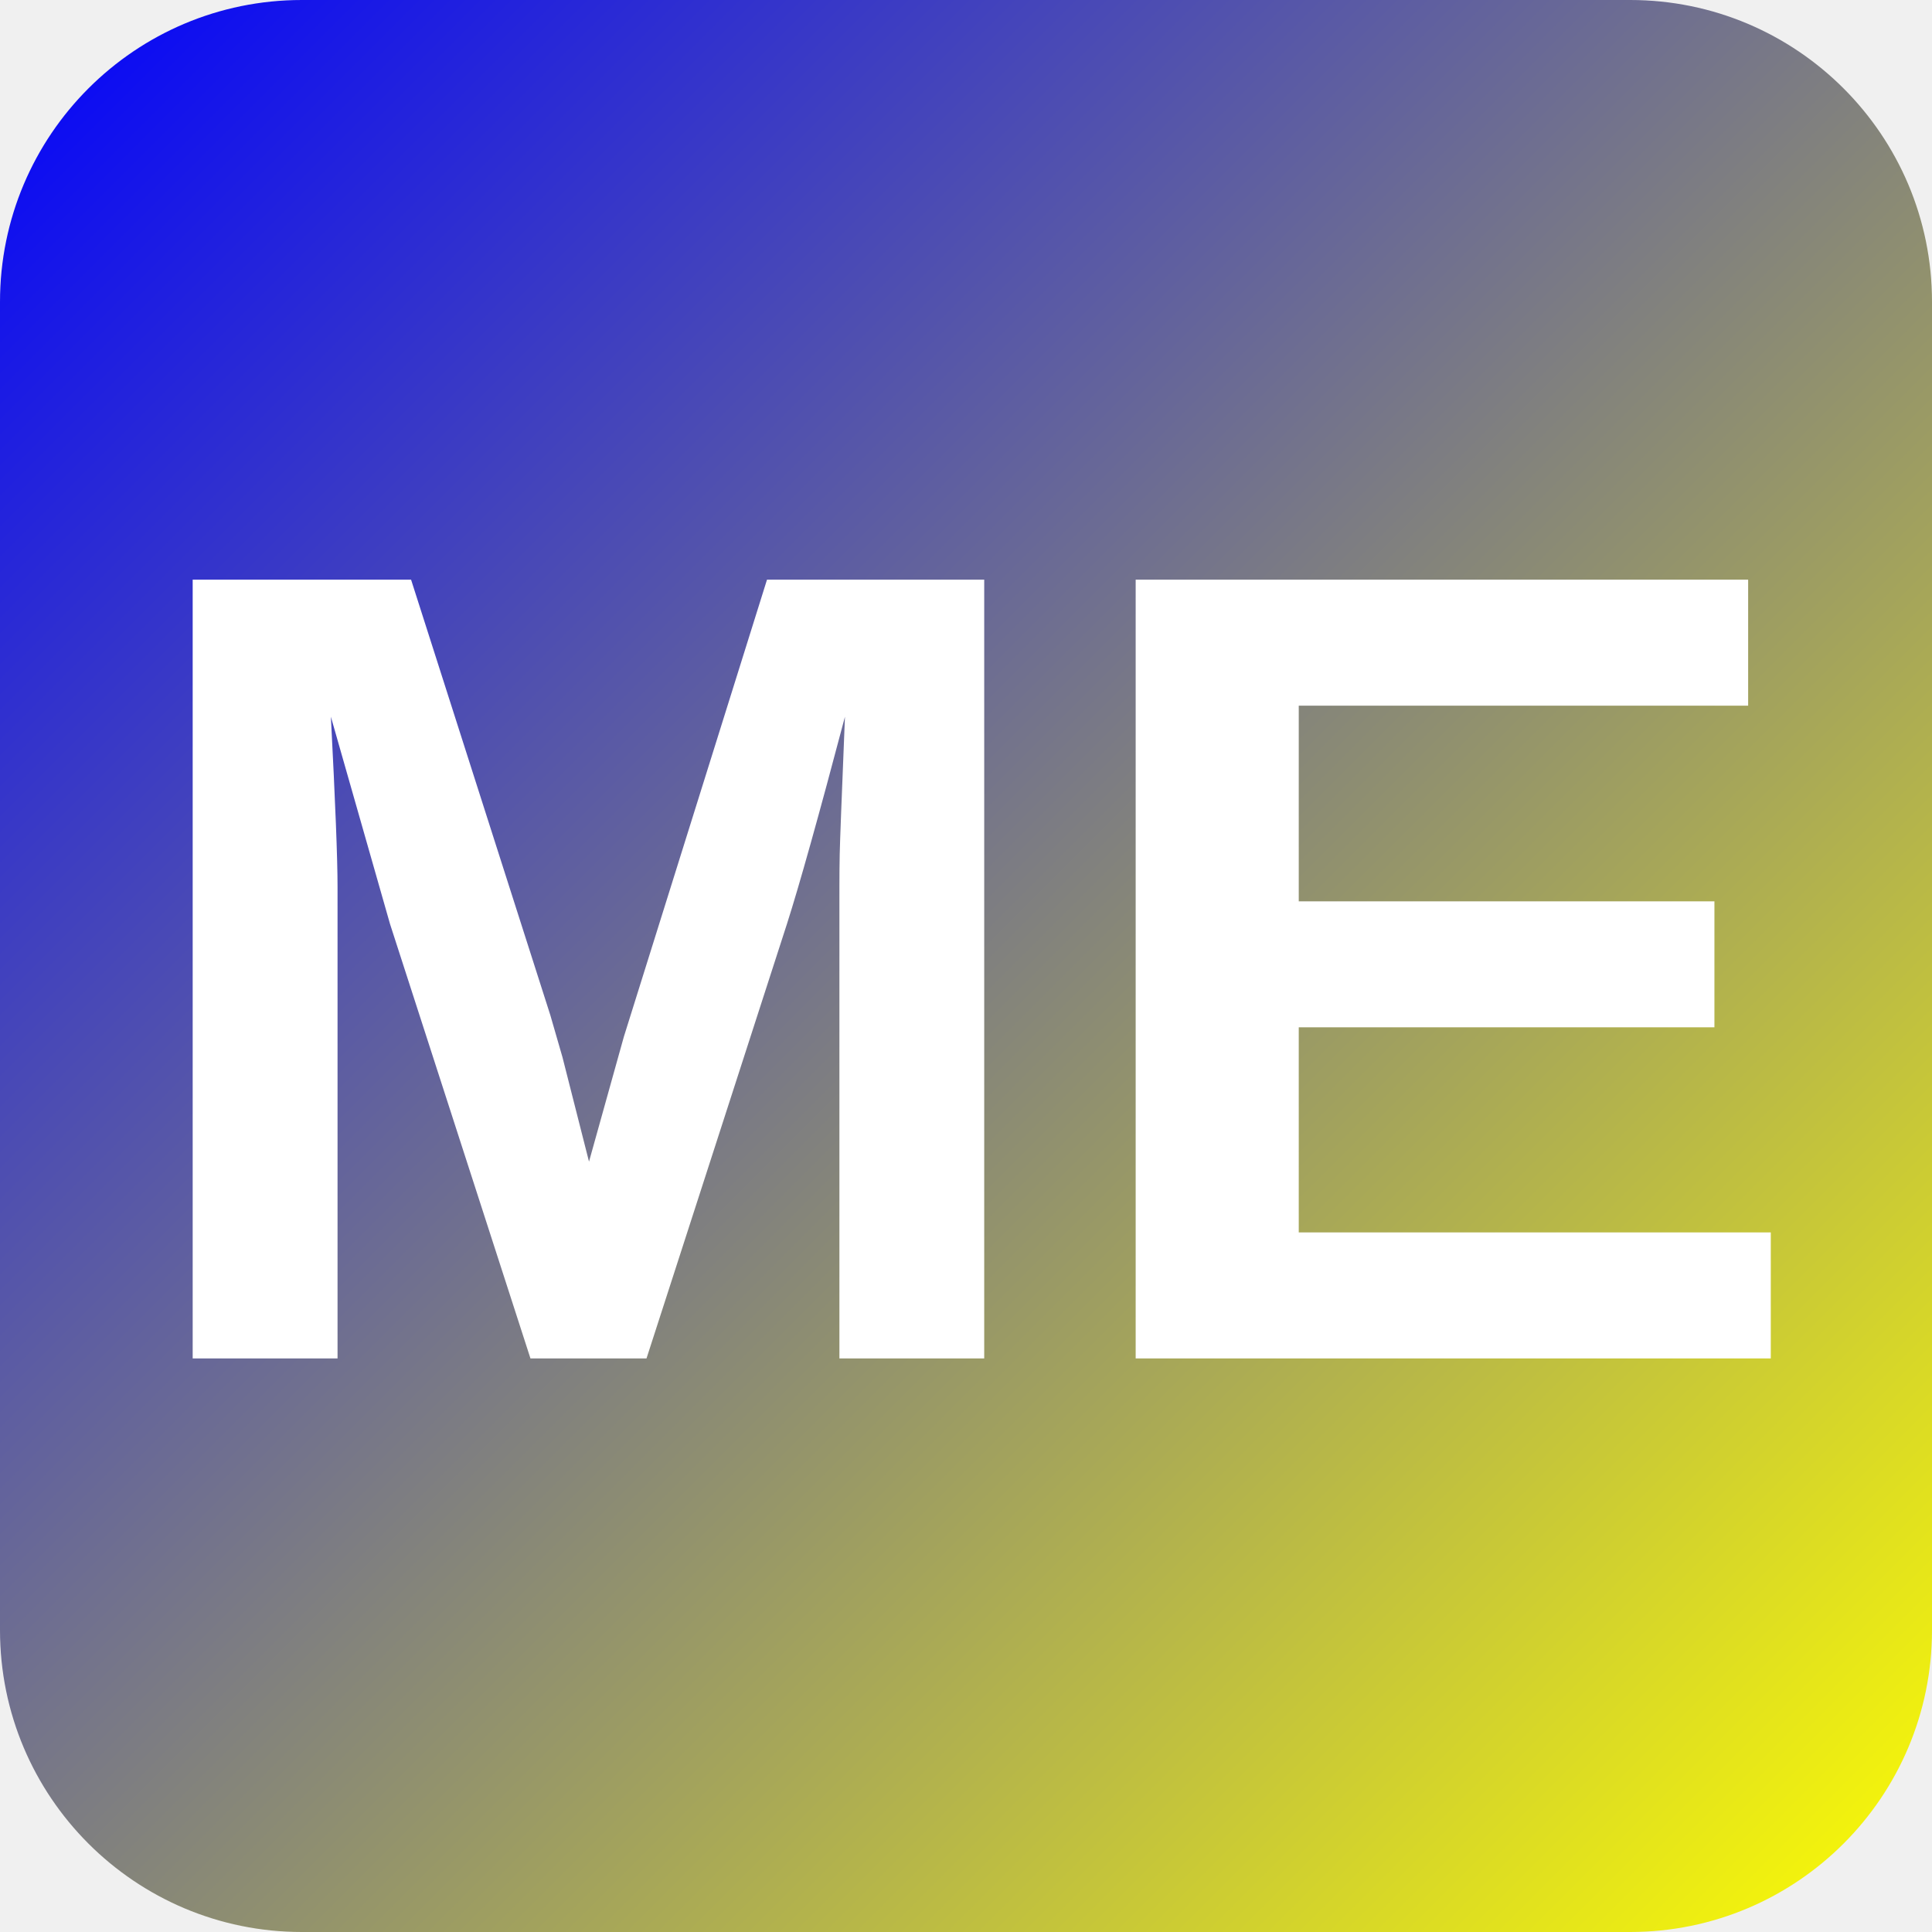
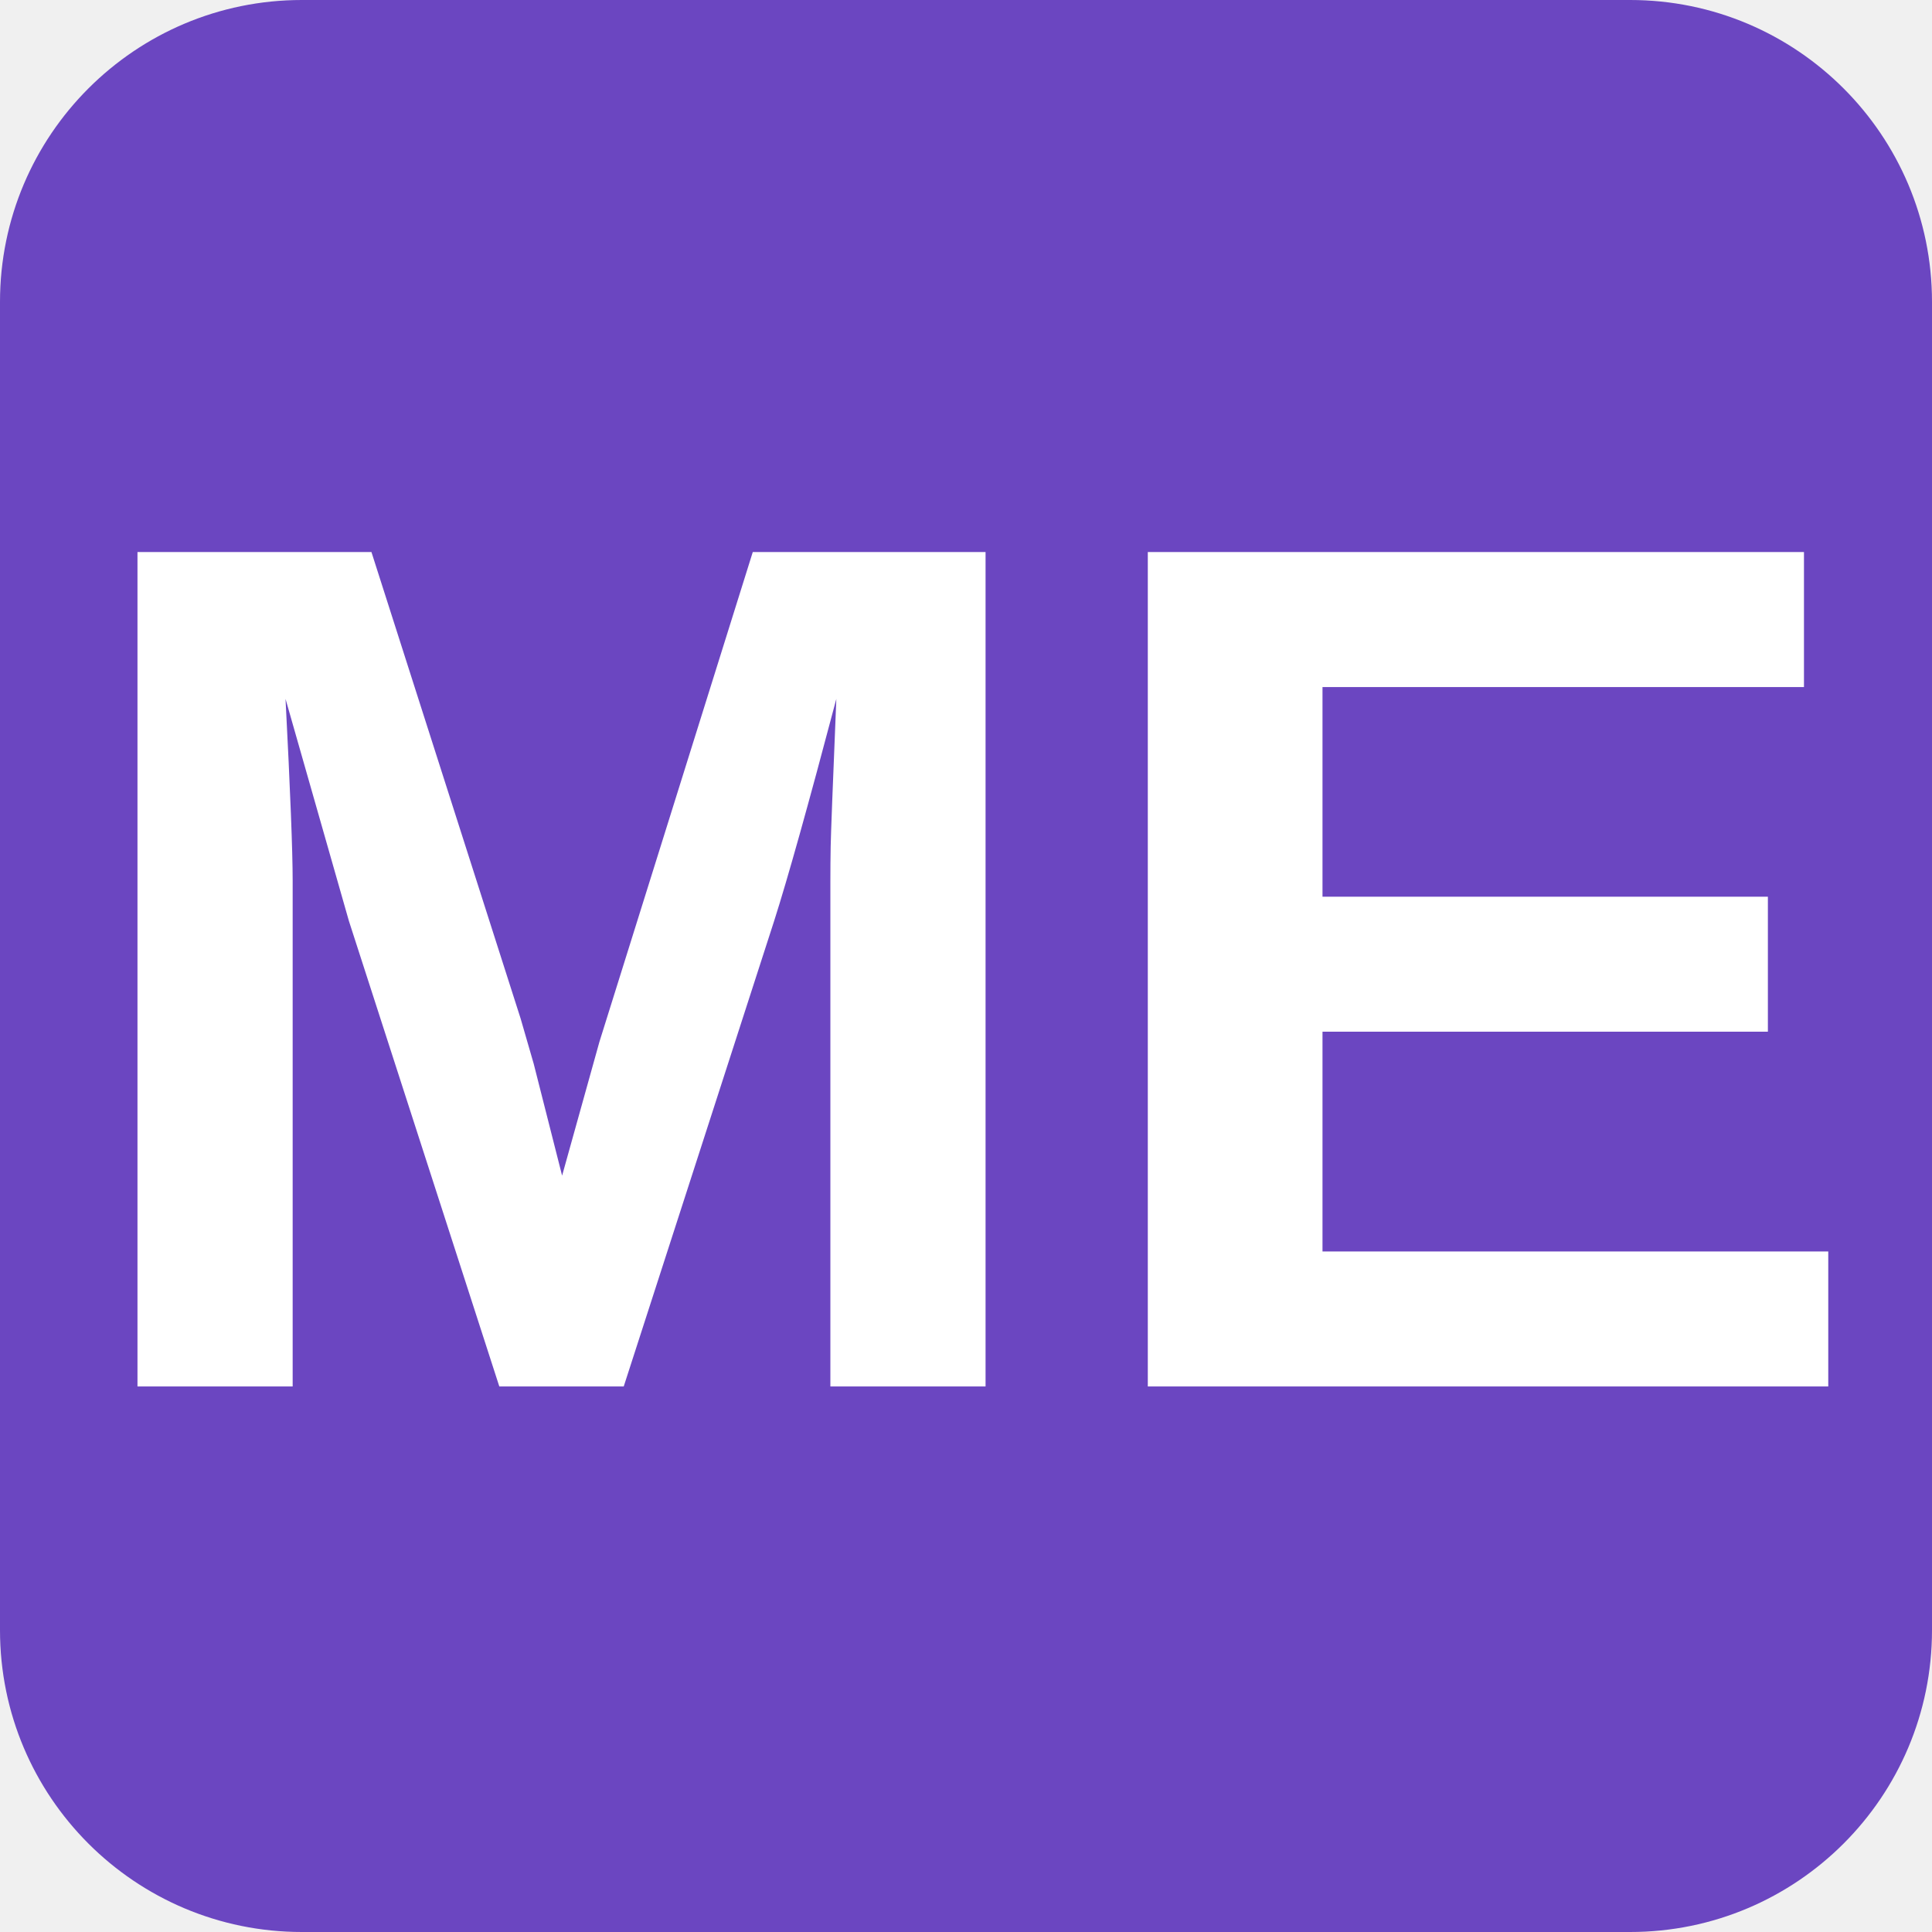
<svg xmlns="http://www.w3.org/2000/svg" viewBox="0 0 512 512">
-   <defs>
-     <linearGradient id="lg" x1="0" y1="0" y2="1" x2="1">
-       <stop stop-color="rgb(0,0,255)" offset="0%" />
-       <stop stop-color="rgb(255,255,0)" offset="100%" />
-     </linearGradient>
-   </defs>
-   <rect style="fill: url(#lg);" width="512" height="512" rx="80" ry="80" />
-   <text x="50%" y="50%" dominant-baseline="central" text-anchor="middle" font-family="Arial" font-weight="bold" fill="#FFF" font-size="300" dy="0">
-         ME
-     </text>
+   <rect width="512" height="512" fill="#6B46C1" rx="80" ry="80" />
+   <text x="50%" y="50%" dominant-baseline="central" text-anchor="middle" font-family="Arial" font-weight="bold" fill="#FFFFFF" font-size="321.42" dy="0">ME</text>
</svg>
